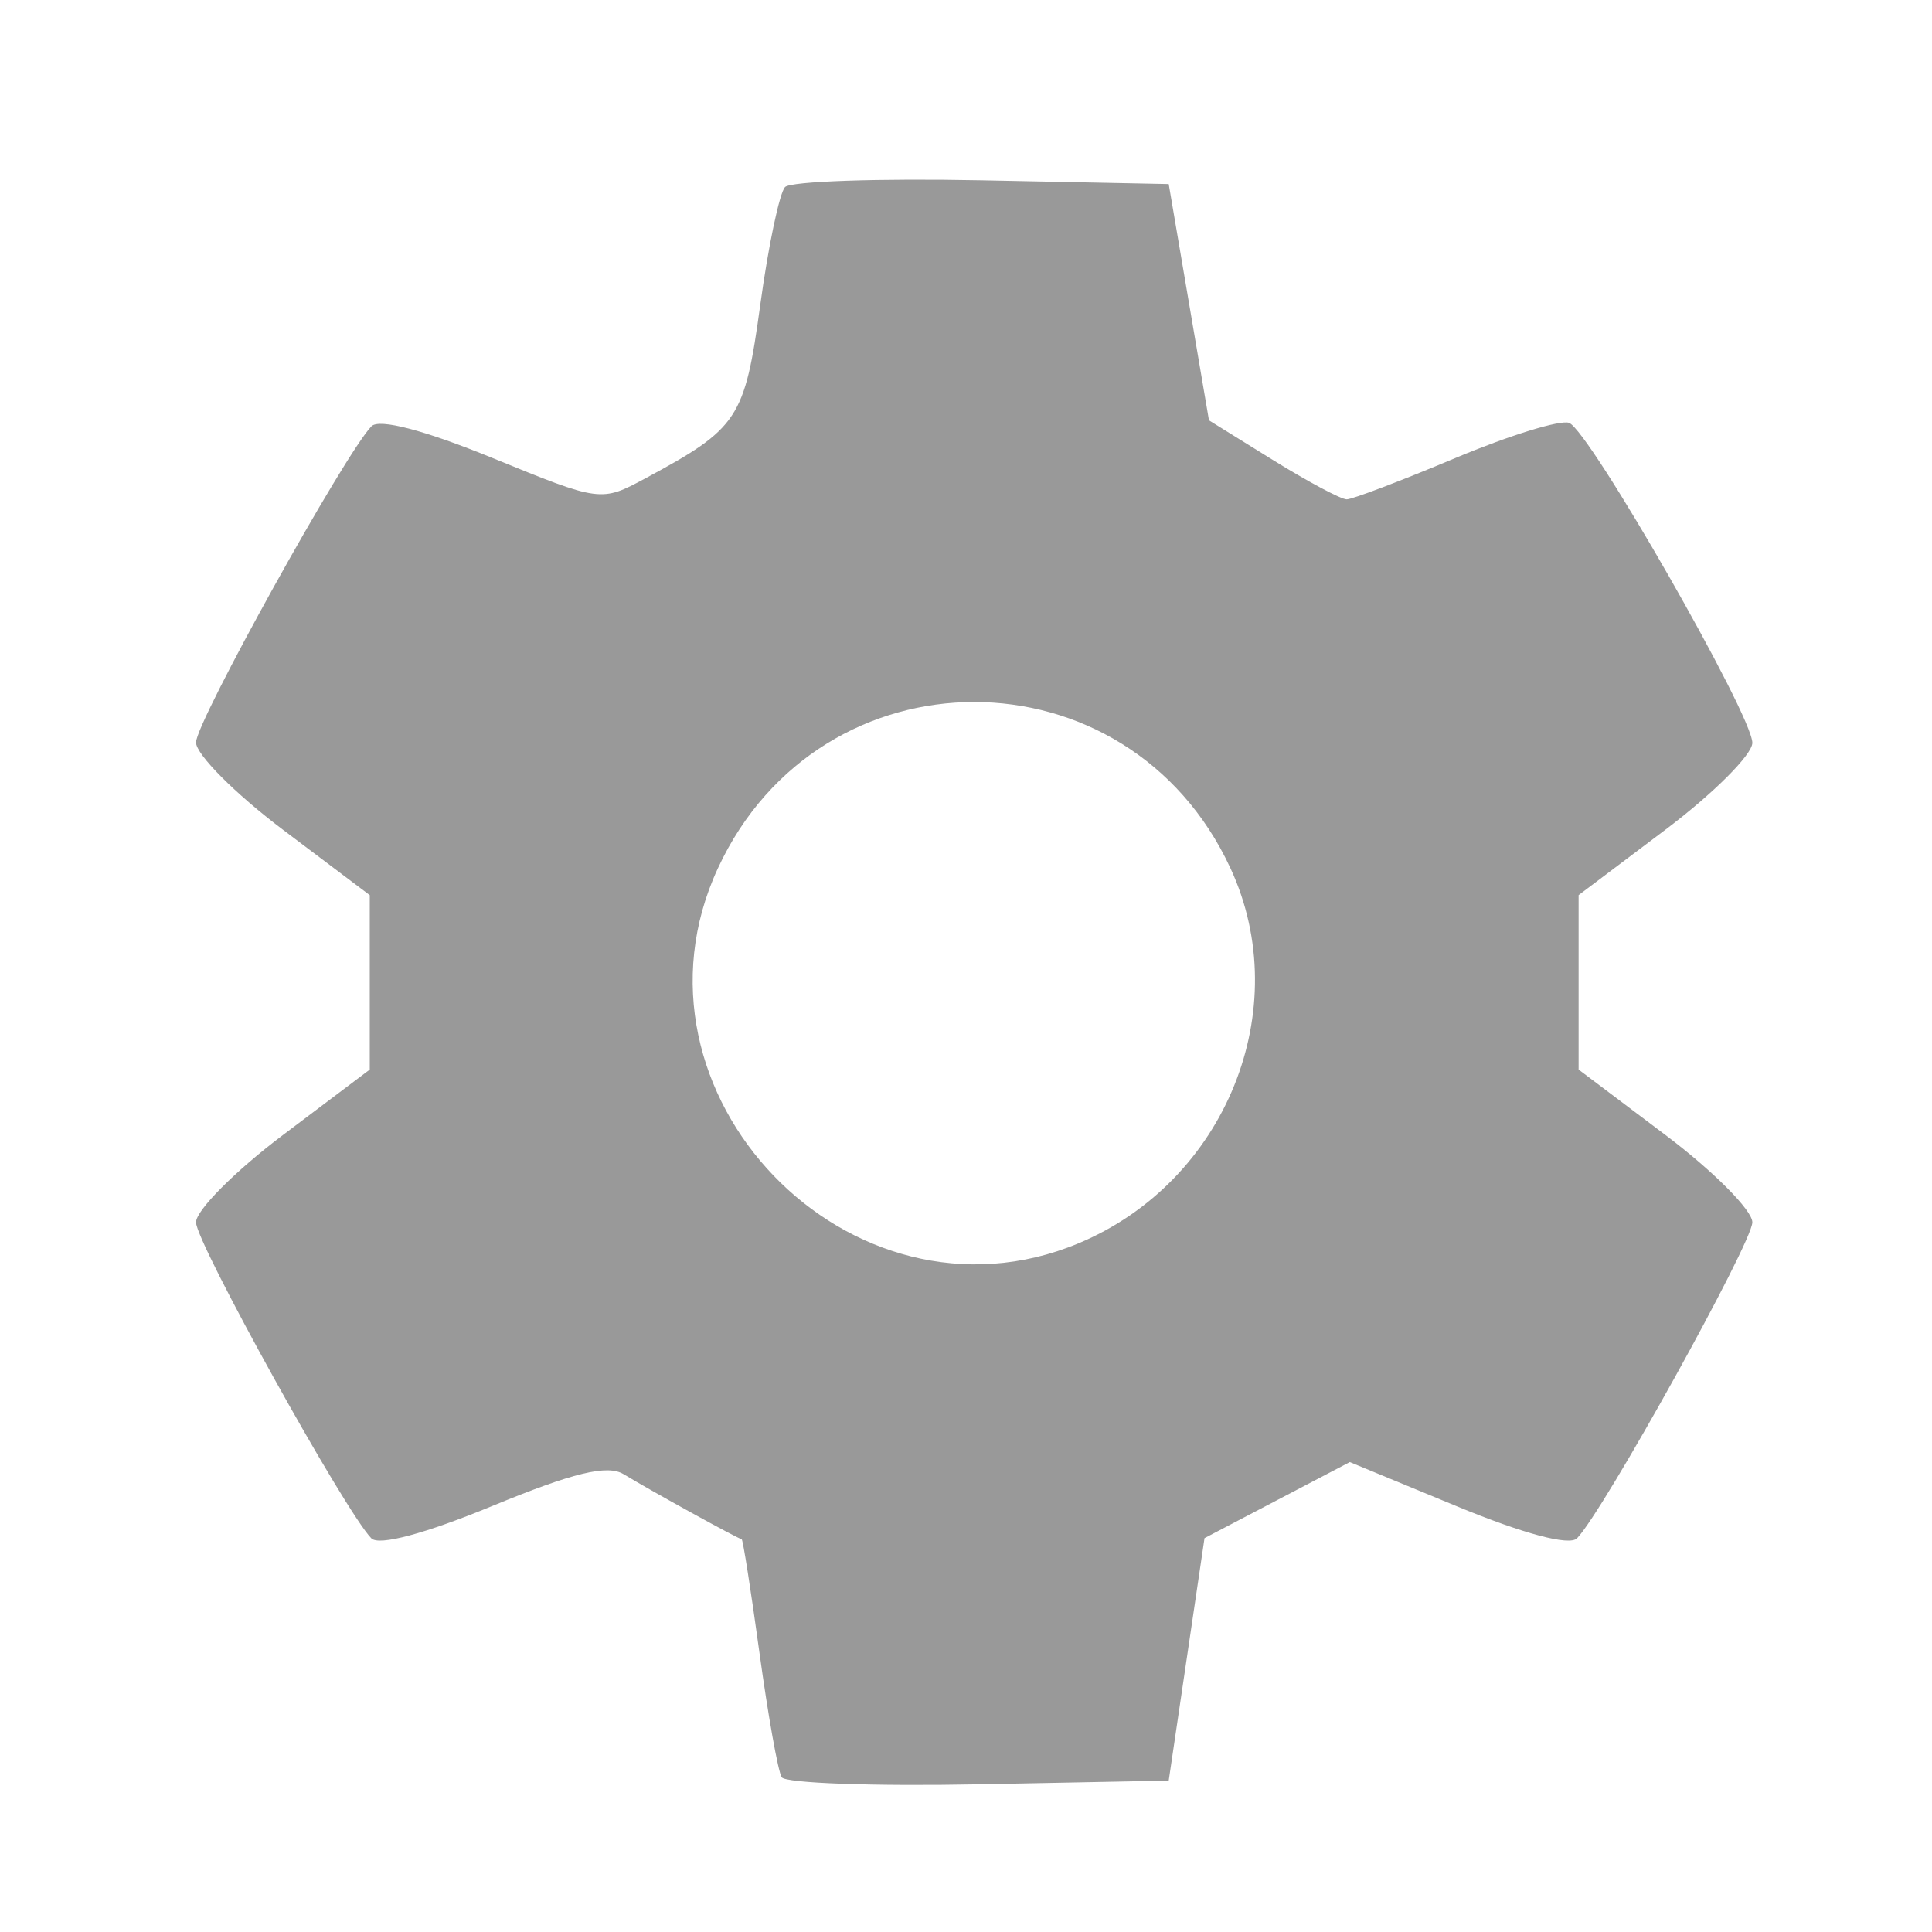
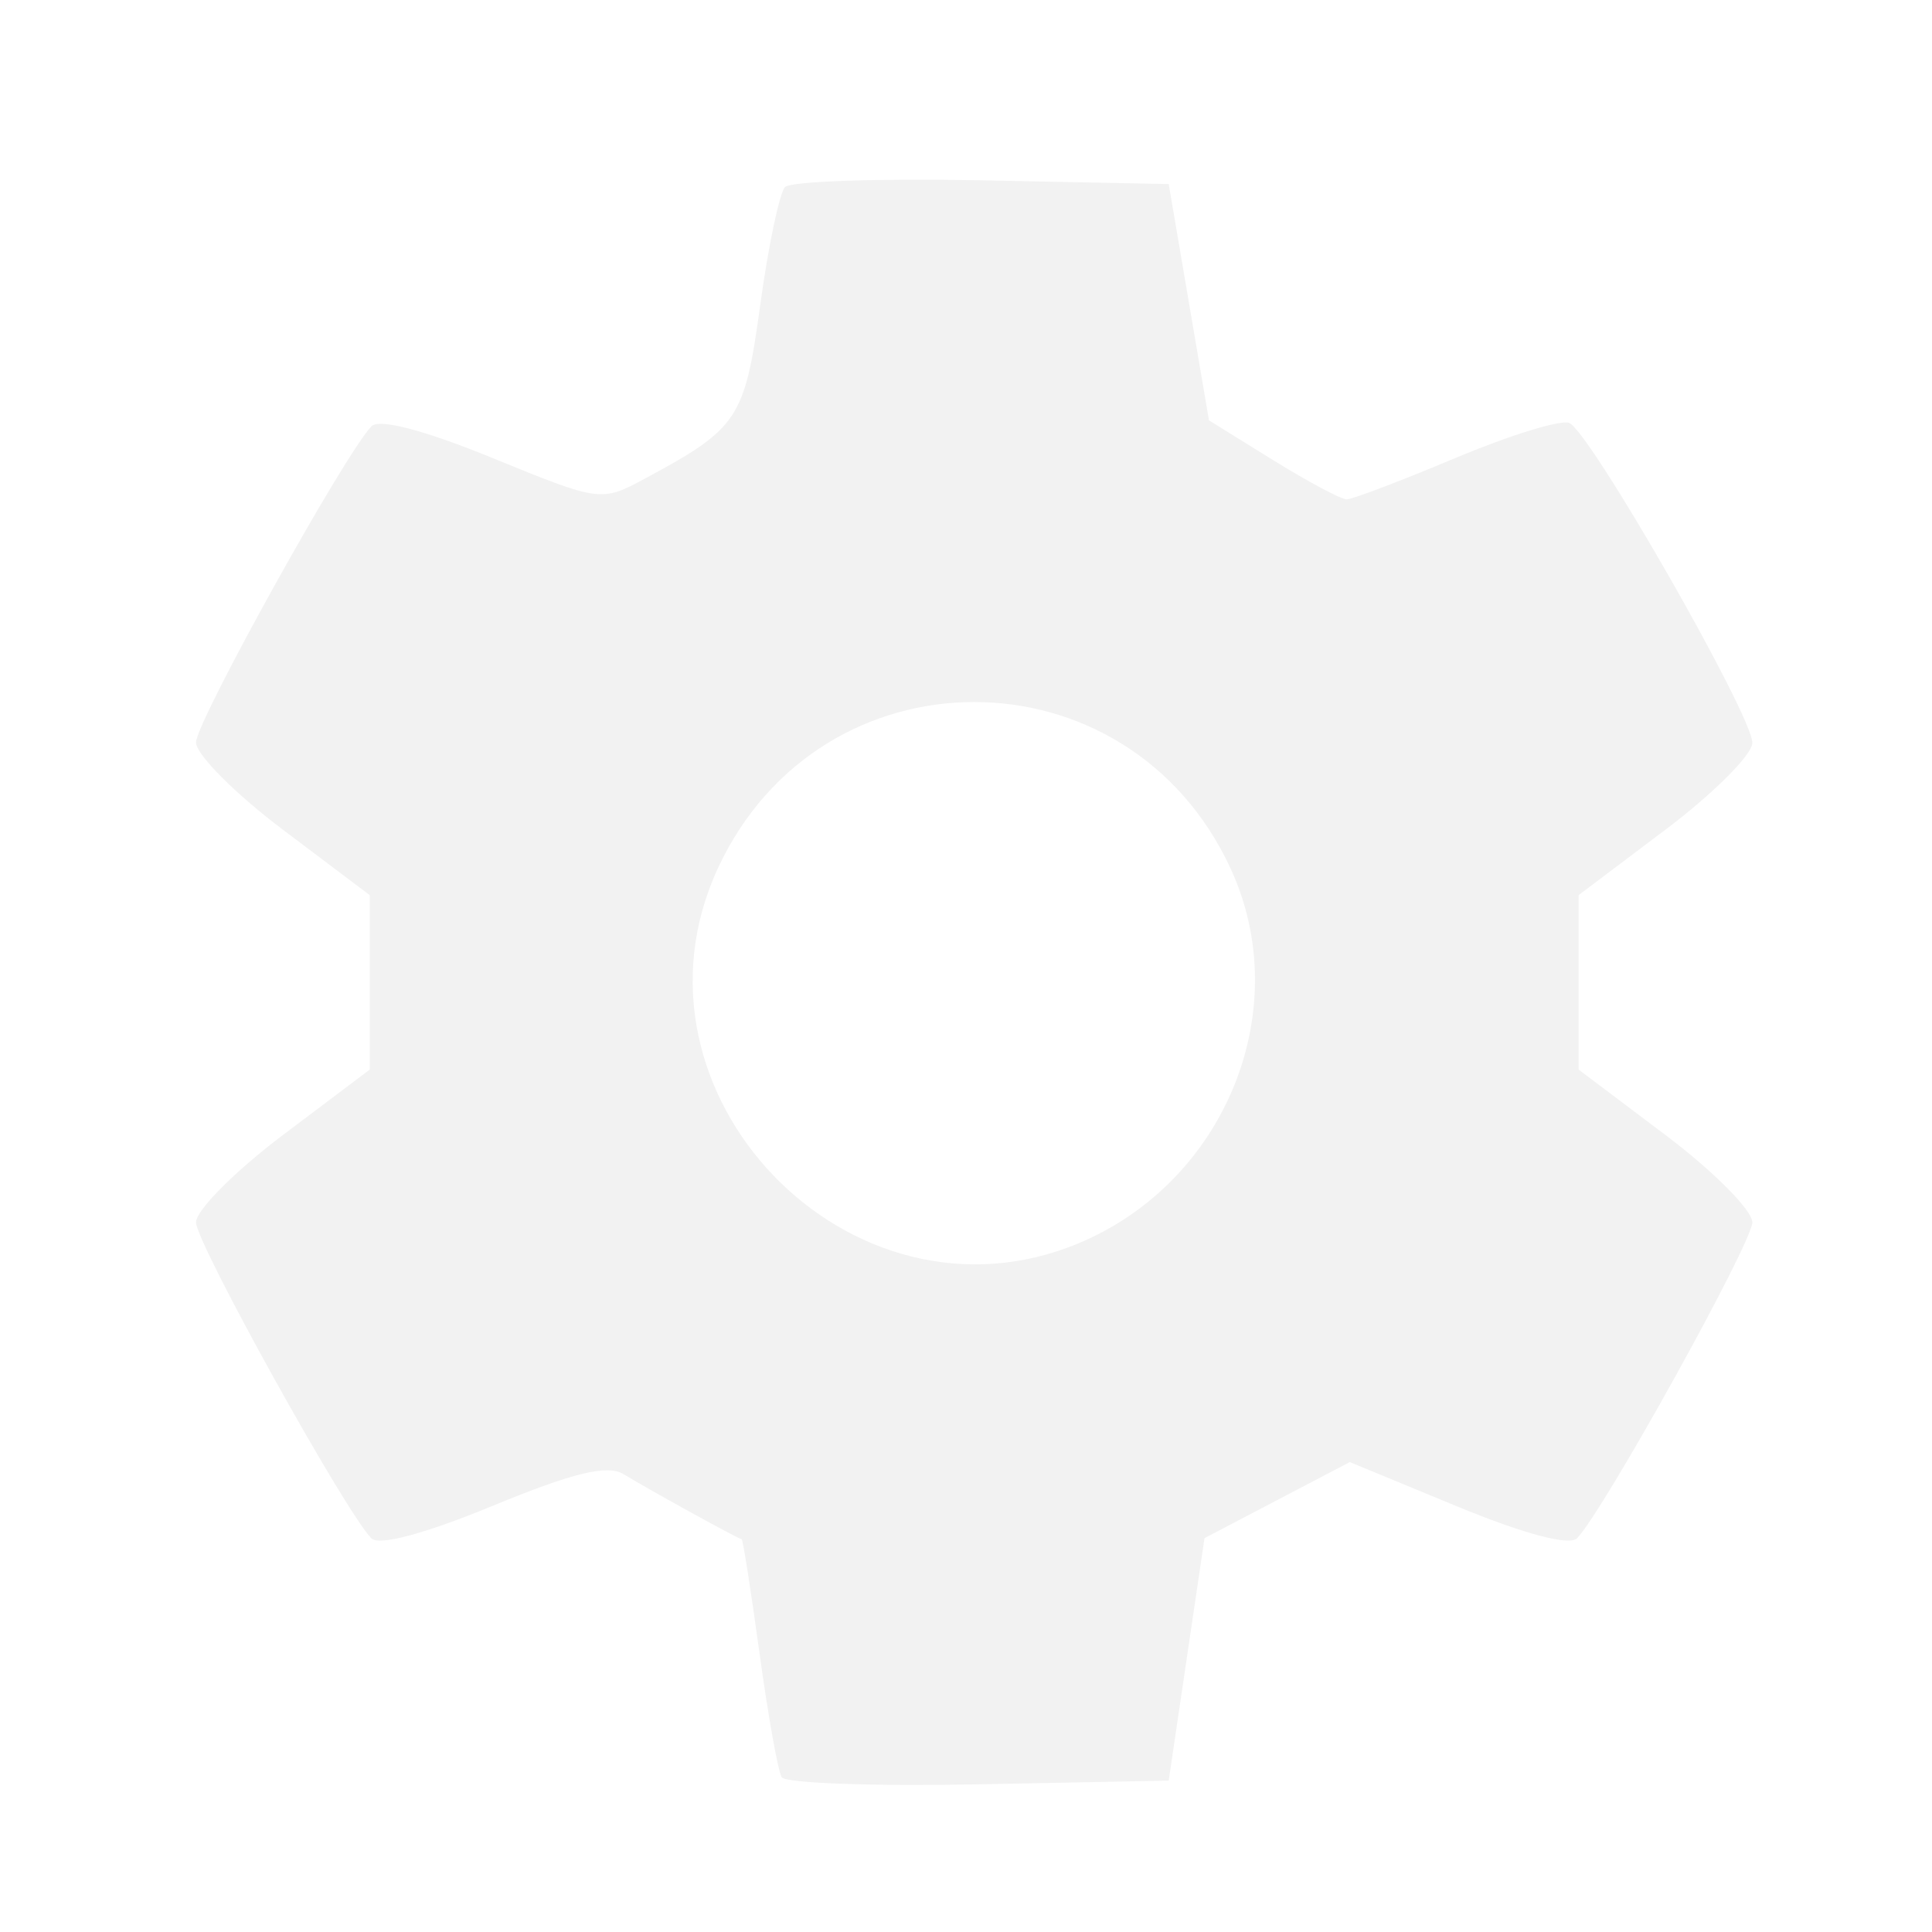
<svg xmlns="http://www.w3.org/2000/svg" version="1.1" id="svg2" width="192" height="192" viewBox="0 0 192 192">
  <defs id="defs6" />
-   <path style="fill:#999999;stroke-width:1.333" d="m 77.685,176.625 c -0.365,-0.591 -1.359,-6.156 -2.21,-12.367 -0.85,-6.211 -1.647,-11.294 -1.771,-11.296 -0.293,-0.003 -8.929,-4.758 -11.737,-6.462 -1.605,-0.974 -5.033,-0.144 -13.017,3.152 -6.691,2.763 -11.301,3.996 -12.048,3.225 -2.639,-2.723 -17.422,-29.372 -17.422,-31.404 0,-1.192 3.885,-5.095 8.633,-8.673 l 8.633,-6.506 v -8.667 -8.667 l -8.633,-6.506 c -4.748,-3.578 -8.633,-7.481 -8.633,-8.673 0,-2.039 14.788,-28.686 17.436,-31.418 0.766,-0.79 5.266,0.389 12.012,3.147 10.736,4.389 10.808,4.399 15.223,2.021 9.226,-4.969 9.854,-5.918 11.403,-17.238 0.803,-5.867 1.912,-11.134 2.465,-11.706 0.553,-0.572 9.358,-0.872 19.566,-0.667 l 18.561,0.372 2,11.741 2,11.741 6.329,3.925 c 3.481,2.159 6.793,3.925 7.359,3.925 0.566,0 5.419,-1.844 10.785,-4.099 5.366,-2.254 10.459,-3.829 11.319,-3.499 2.033,0.78 18.208,29.029 18.208,31.799 0,1.166 -3.885,5.048 -8.633,8.626 l -8.633,6.506 v 8.667 8.667 l 8.633,6.506 c 4.748,3.578 8.633,7.481 8.633,8.673 0,2.033 -14.784,28.681 -17.422,31.404 -0.748,0.772 -5.299,-0.438 -11.897,-3.162 l -10.686,-4.412 -7.219,3.779 -7.219,3.779 -1.779,12.049 -1.779,12.049 -18.899,0.369 c -10.394,0.203 -19.198,-0.114 -19.563,-0.704 z m 29.505,-53.069 c 14.625,-6.109 21.576,-23.266 15.096,-37.263 -10.202,-22.036 -40.742,-22.036 -50.944,0 -10.33,22.311 13.169,46.736 35.848,37.263 z" id="path817" />
+   <path style="fill:#f2f2f2;stroke-width:1.333" d="m 77.685,176.625 c -0.365,-0.591 -1.359,-6.156 -2.21,-12.367 -0.85,-6.211 -1.647,-11.294 -1.771,-11.296 -0.293,-0.003 -8.929,-4.758 -11.737,-6.462 -1.605,-0.974 -5.033,-0.144 -13.017,3.152 -6.691,2.763 -11.301,3.996 -12.048,3.225 -2.639,-2.723 -17.422,-29.372 -17.422,-31.404 0,-1.192 3.885,-5.095 8.633,-8.673 l 8.633,-6.506 v -8.667 -8.667 l -8.633,-6.506 c -4.748,-3.578 -8.633,-7.481 -8.633,-8.673 0,-2.039 14.788,-28.686 17.436,-31.418 0.766,-0.79 5.266,0.389 12.012,3.147 10.736,4.389 10.808,4.399 15.223,2.021 9.226,-4.969 9.854,-5.918 11.403,-17.238 0.803,-5.867 1.912,-11.134 2.465,-11.706 0.553,-0.572 9.358,-0.872 19.566,-0.667 l 18.561,0.372 2,11.741 2,11.741 6.329,3.925 c 3.481,2.159 6.793,3.925 7.359,3.925 0.566,0 5.419,-1.844 10.785,-4.099 5.366,-2.254 10.459,-3.829 11.319,-3.499 2.033,0.78 18.208,29.029 18.208,31.799 0,1.166 -3.885,5.048 -8.633,8.626 l -8.633,6.506 v 8.667 8.667 l 8.633,6.506 c 4.748,3.578 8.633,7.481 8.633,8.673 0,2.033 -14.784,28.681 -17.422,31.404 -0.748,0.772 -5.299,-0.438 -11.897,-3.162 l -10.686,-4.412 -7.219,3.779 -7.219,3.779 -1.779,12.049 -1.779,12.049 -18.899,0.369 c -10.394,0.203 -19.198,-0.114 -19.563,-0.704 z m 29.505,-53.069 c 14.625,-6.109 21.576,-23.266 15.096,-37.263 -10.202,-22.036 -40.742,-22.036 -50.944,0 -10.33,22.311 13.169,46.736 35.848,37.263 z" id="path817" />
</svg>
